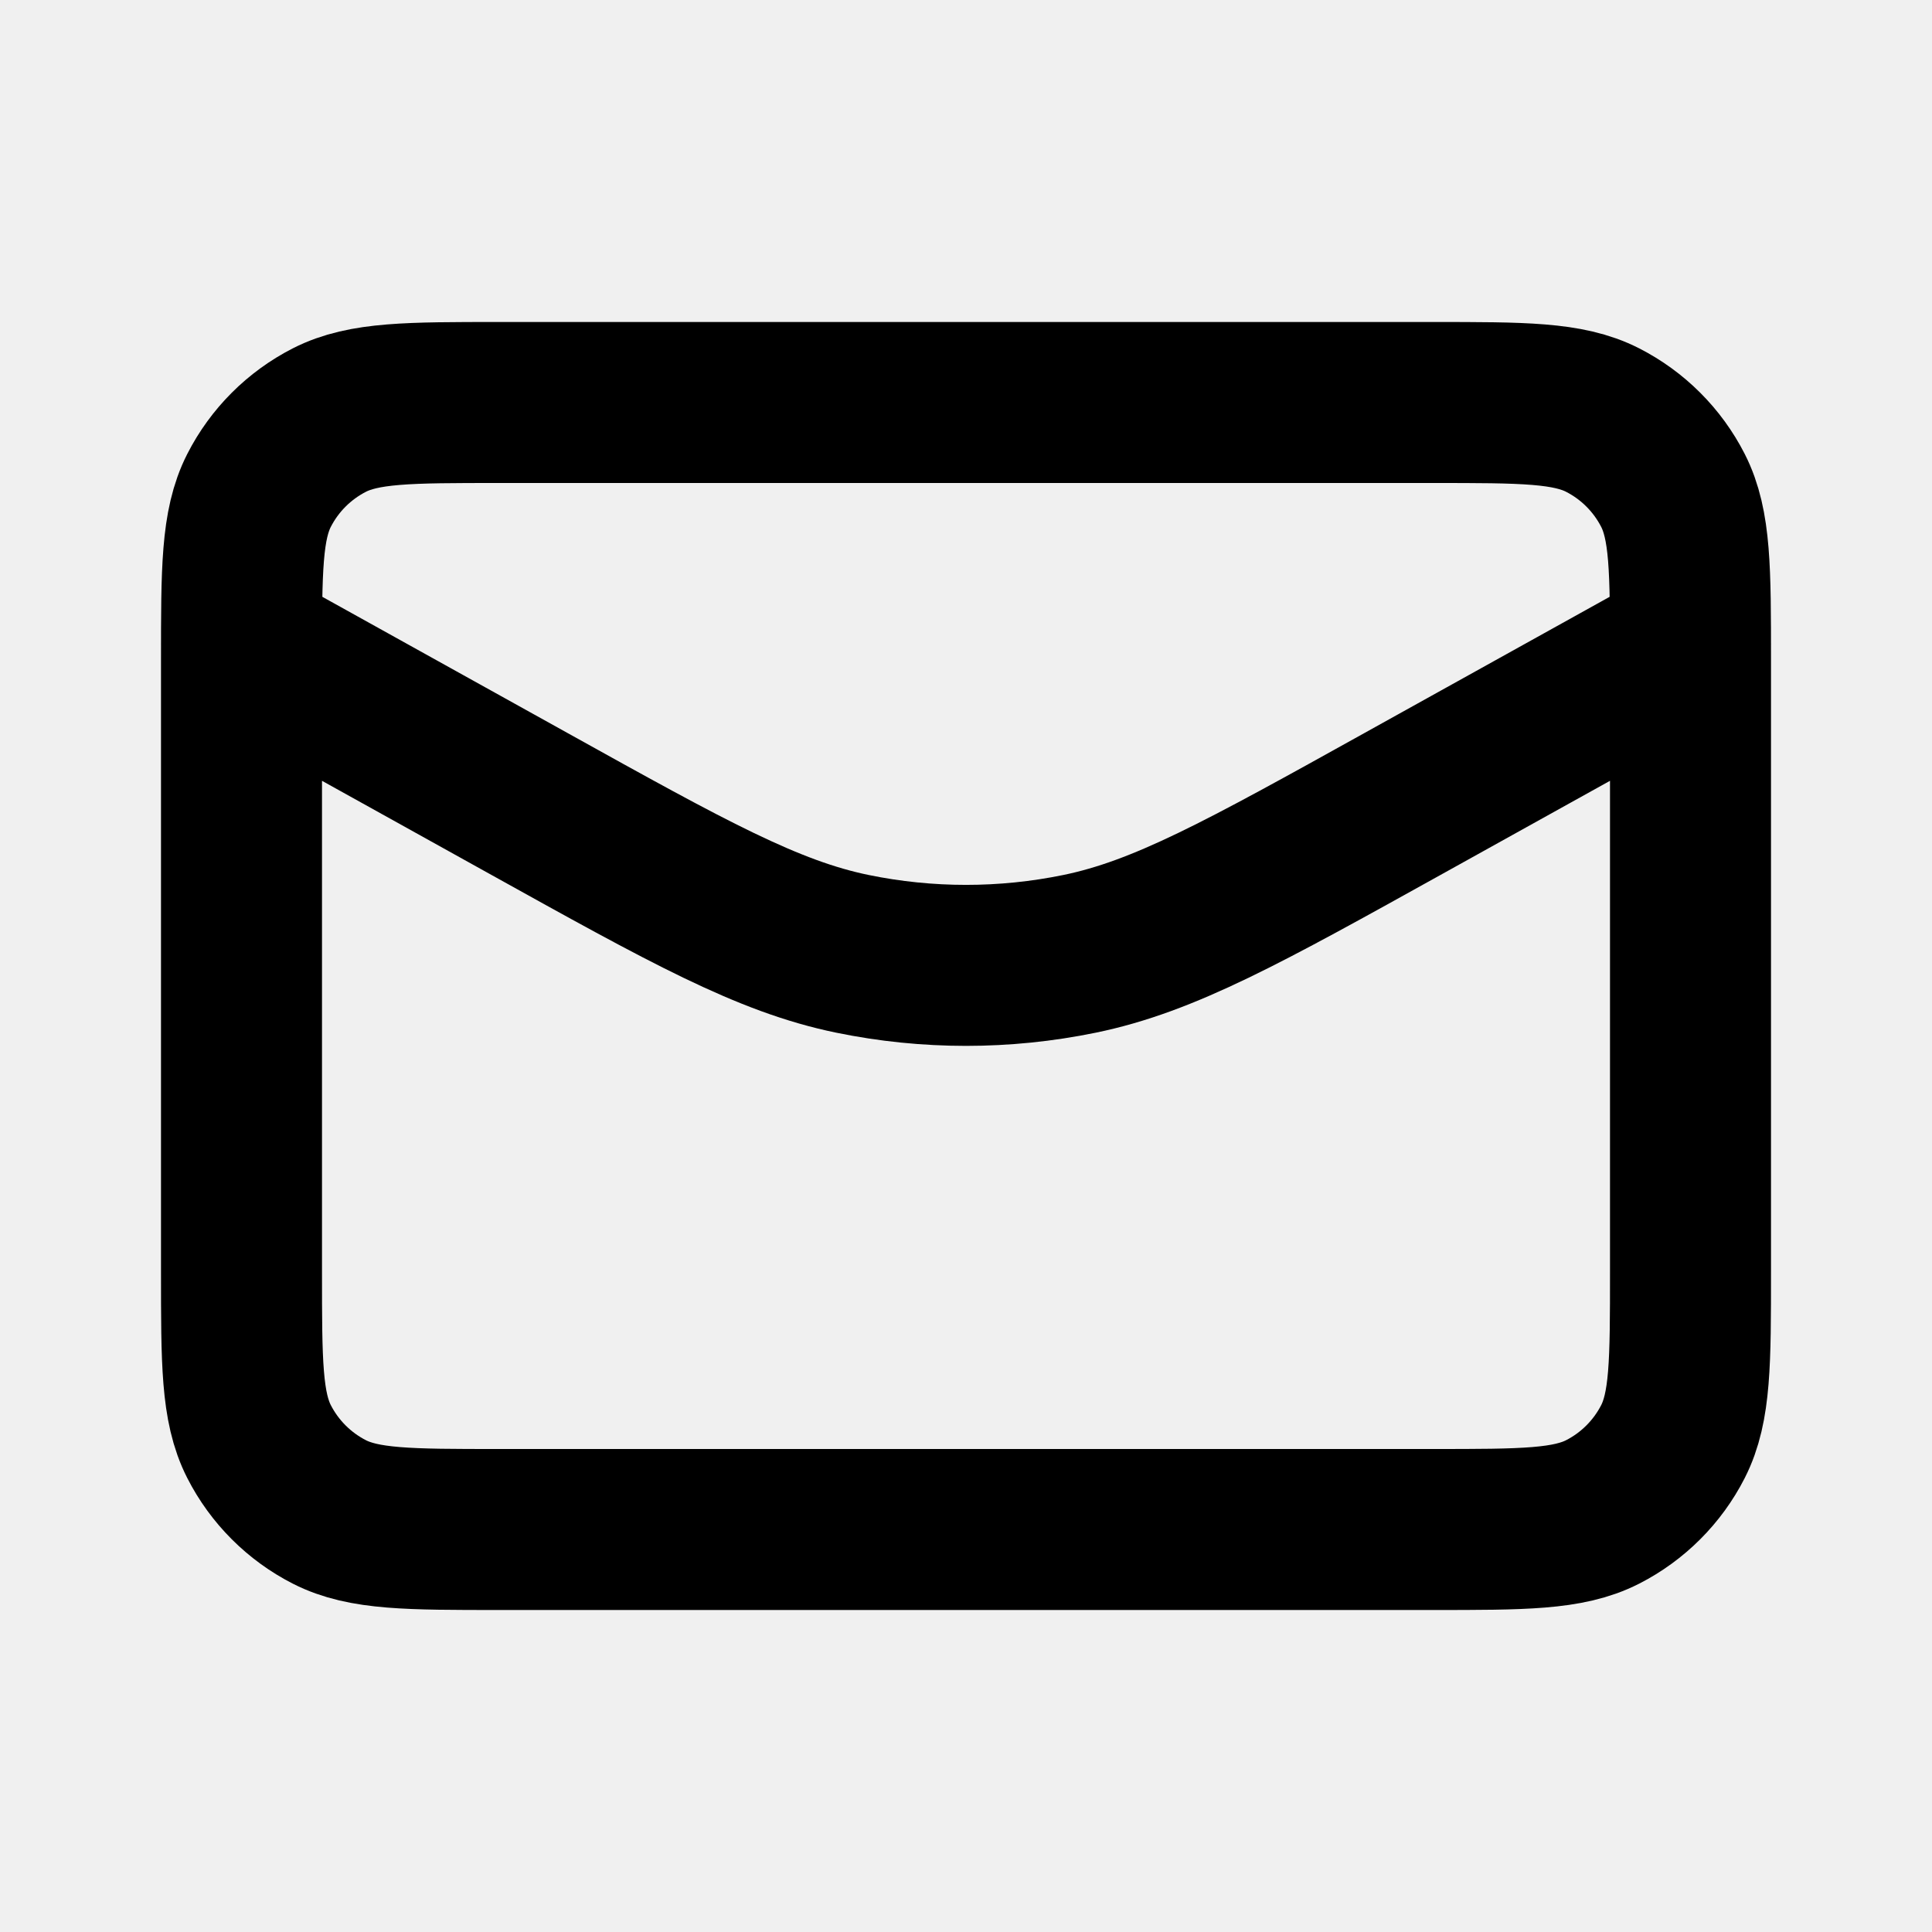
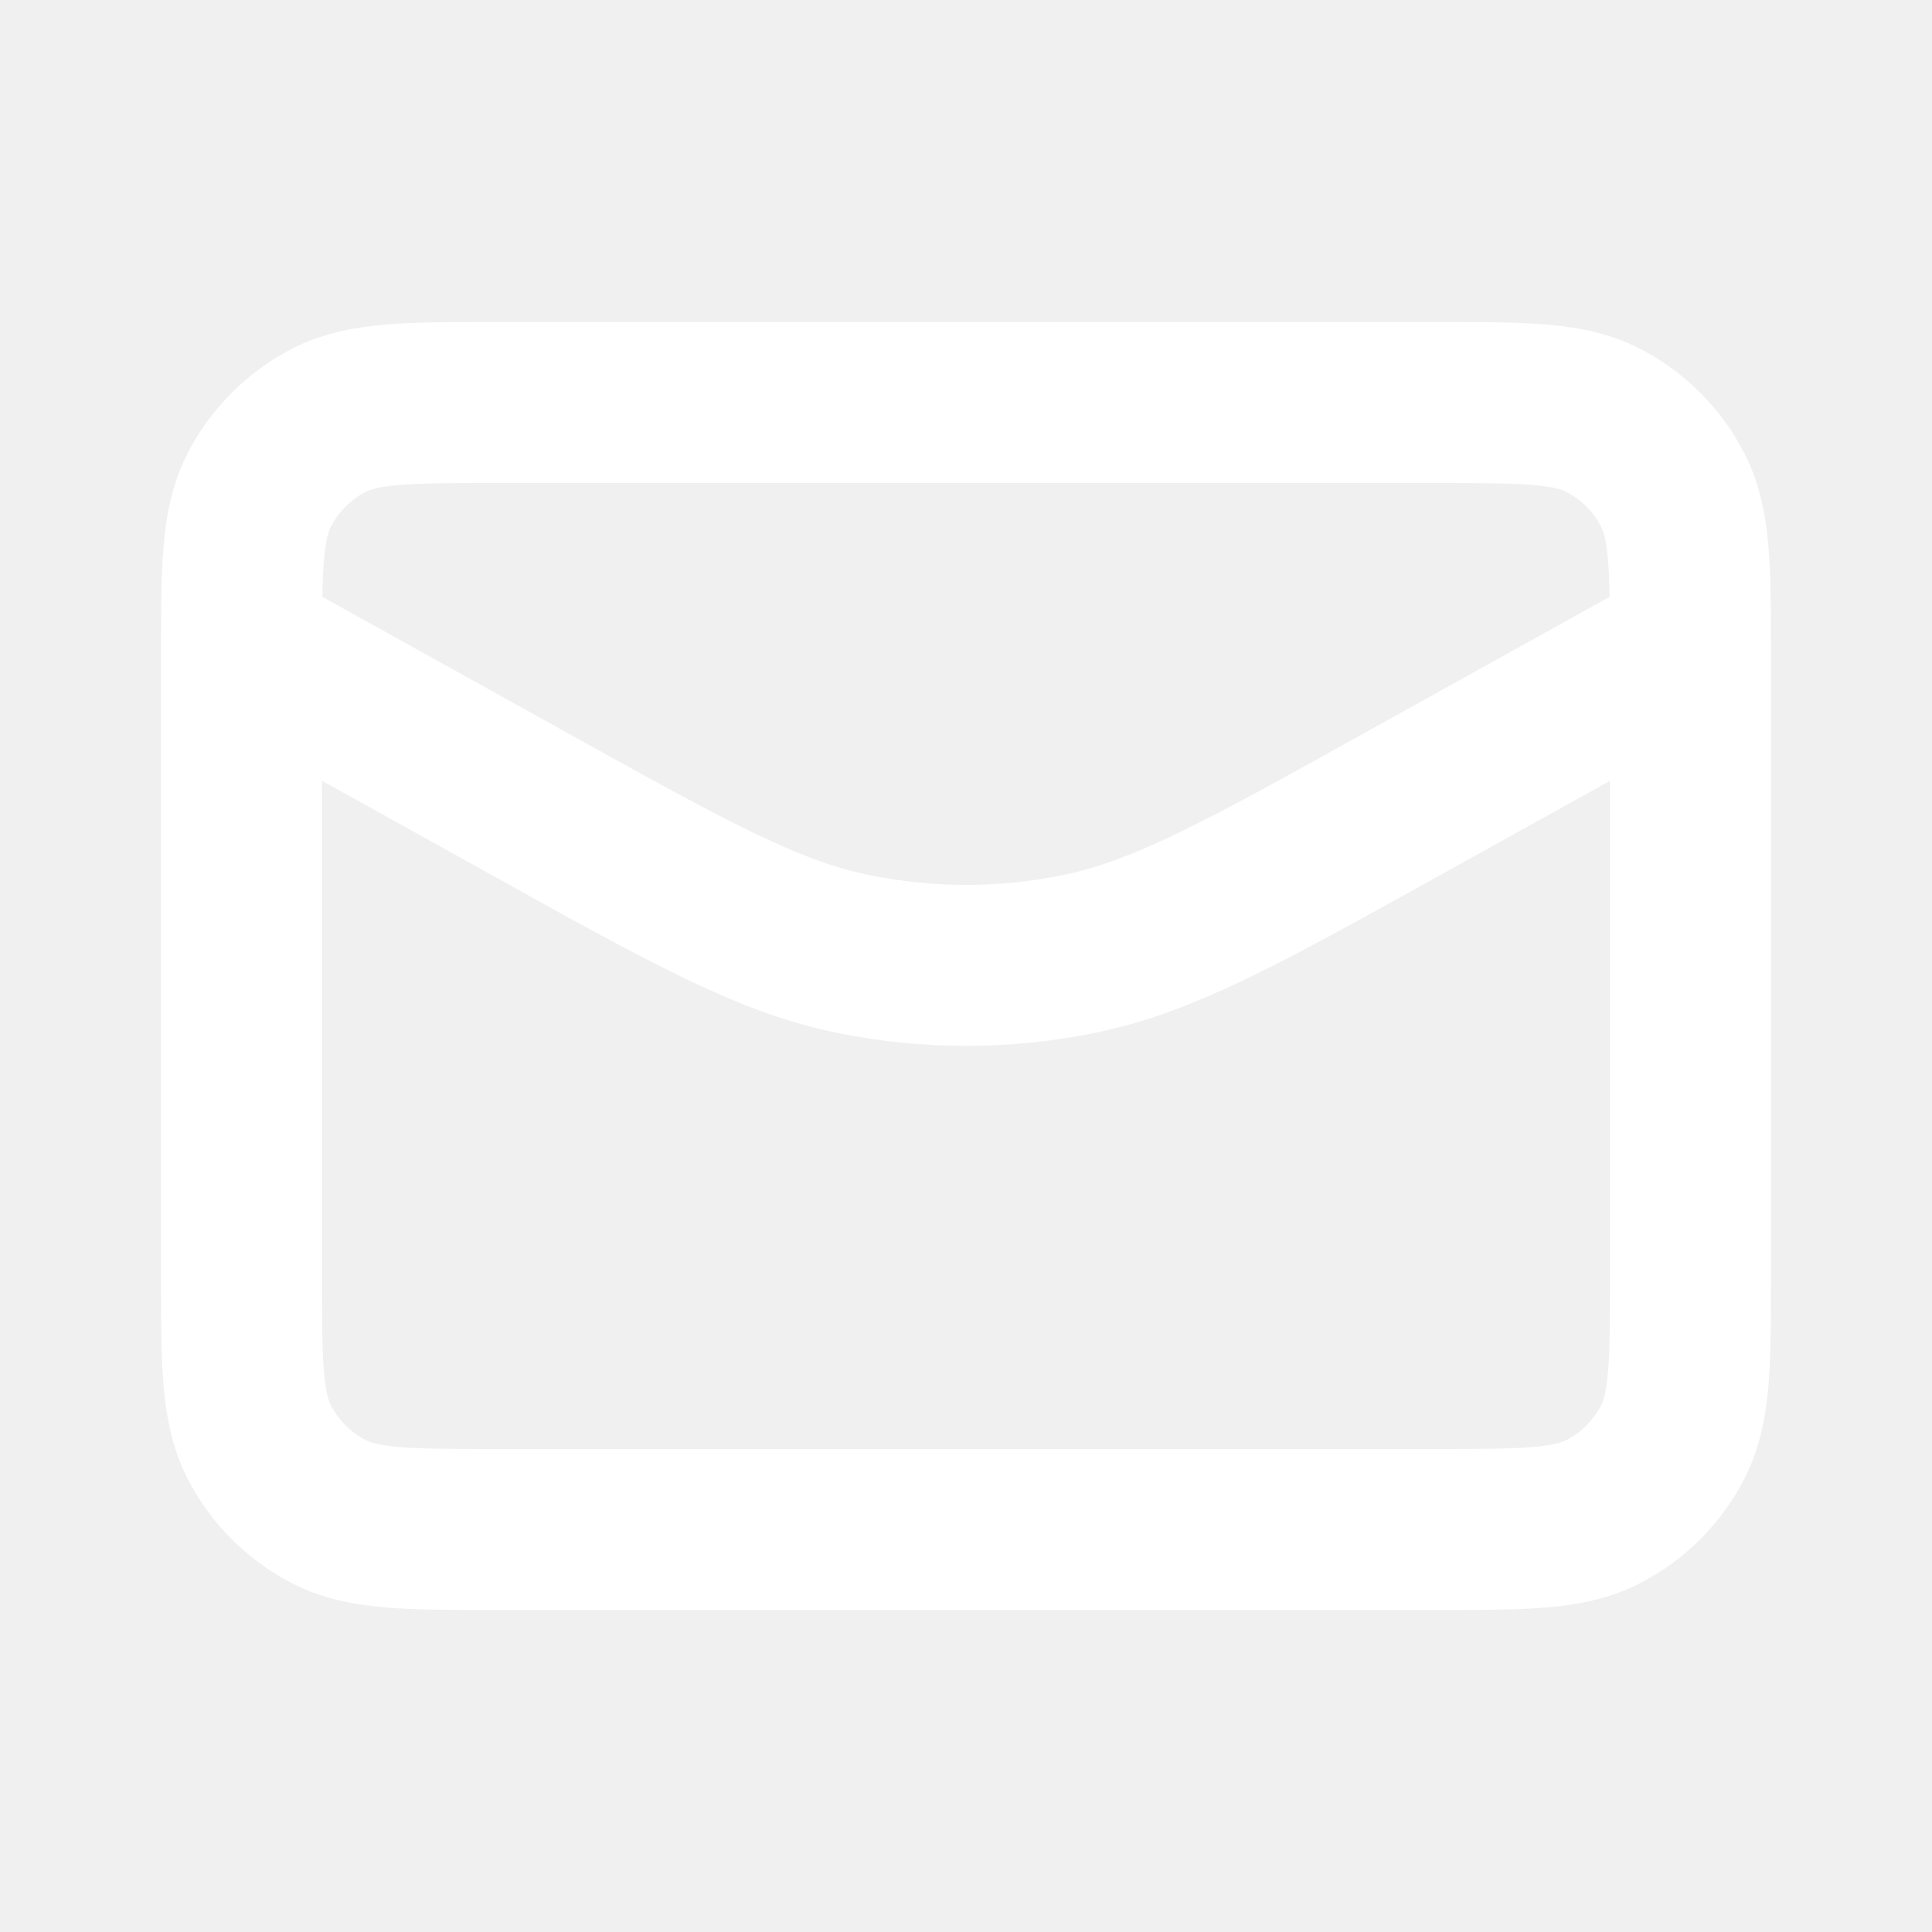
<svg xmlns="http://www.w3.org/2000/svg" width="40px" height="40px" viewBox="0 0 24 24" fill="none">
  <g id="SVGRepo_bgCarrier" stroke-width="0" />
  <g id="SVGRepo_tracerCarrier" stroke-linecap="round" stroke-linejoin="round" />
  <g id="SVGRepo_iconCarrier">
-     <path d="M21 8L17.439 9.978C15.454 11.081 14.461 11.633 13.41 11.849C12.48 12.04 11.52 12.04 10.59 11.849C9.539 11.633 8.546 11.081 6.561 9.978L3 8M6.2 19H17.8C18.92 19 19.48 19 19.908 18.782C20.284 18.59 20.59 18.284 20.782 17.908C21 17.48 21 16.92 21 15.8V8.2C21 7.08 21 6.52 20.782 6.092C20.59 5.716 20.284 5.41 19.908 5.218C19.48 5 18.92 5 17.8 5H6.2C5.08 5 4.52 5 4.092 5.218C3.716 5.41 3.41 5.716 3.218 6.092C3 6.52 3 7.08 3 8.2V15.8C3 16.92 3 17.48 3.218 17.908C3.41 18.284 3.716 18.59 4.092 18.782C4.52 19 5.08 19 6.2 19Z" stroke="#000000" stroke-width="2" stroke-linecap="round" stroke-linejoin="round" />
+     <path d="M21 8L17.439 9.978C15.454 11.081 14.461 11.633 13.41 11.849C12.48 12.04 11.52 12.04 10.59 11.849C9.539 11.633 8.546 11.081 6.561 9.978L3 8M6.2 19H17.8C18.92 19 19.48 19 19.908 18.782C20.284 18.59 20.59 18.284 20.782 17.908C21 17.48 21 16.92 21 15.8V8.2C21 7.08 21 6.52 20.782 6.092C20.59 5.716 20.284 5.41 19.908 5.218C19.48 5 18.92 5 17.8 5H6.2C5.08 5 4.52 5 4.092 5.218C3.716 5.41 3.41 5.716 3.218 6.092C3 6.52 3 7.08 3 8.2V15.8C3 16.92 3 17.48 3.218 17.908C3.41 18.284 3.716 18.59 4.092 18.782C4.52 19 5.08 19 6.2 19Z" stroke="#FFFFFF" stroke-width="2" stroke-linecap="round" stroke-linejoin="round" />
  </g>
</svg>
